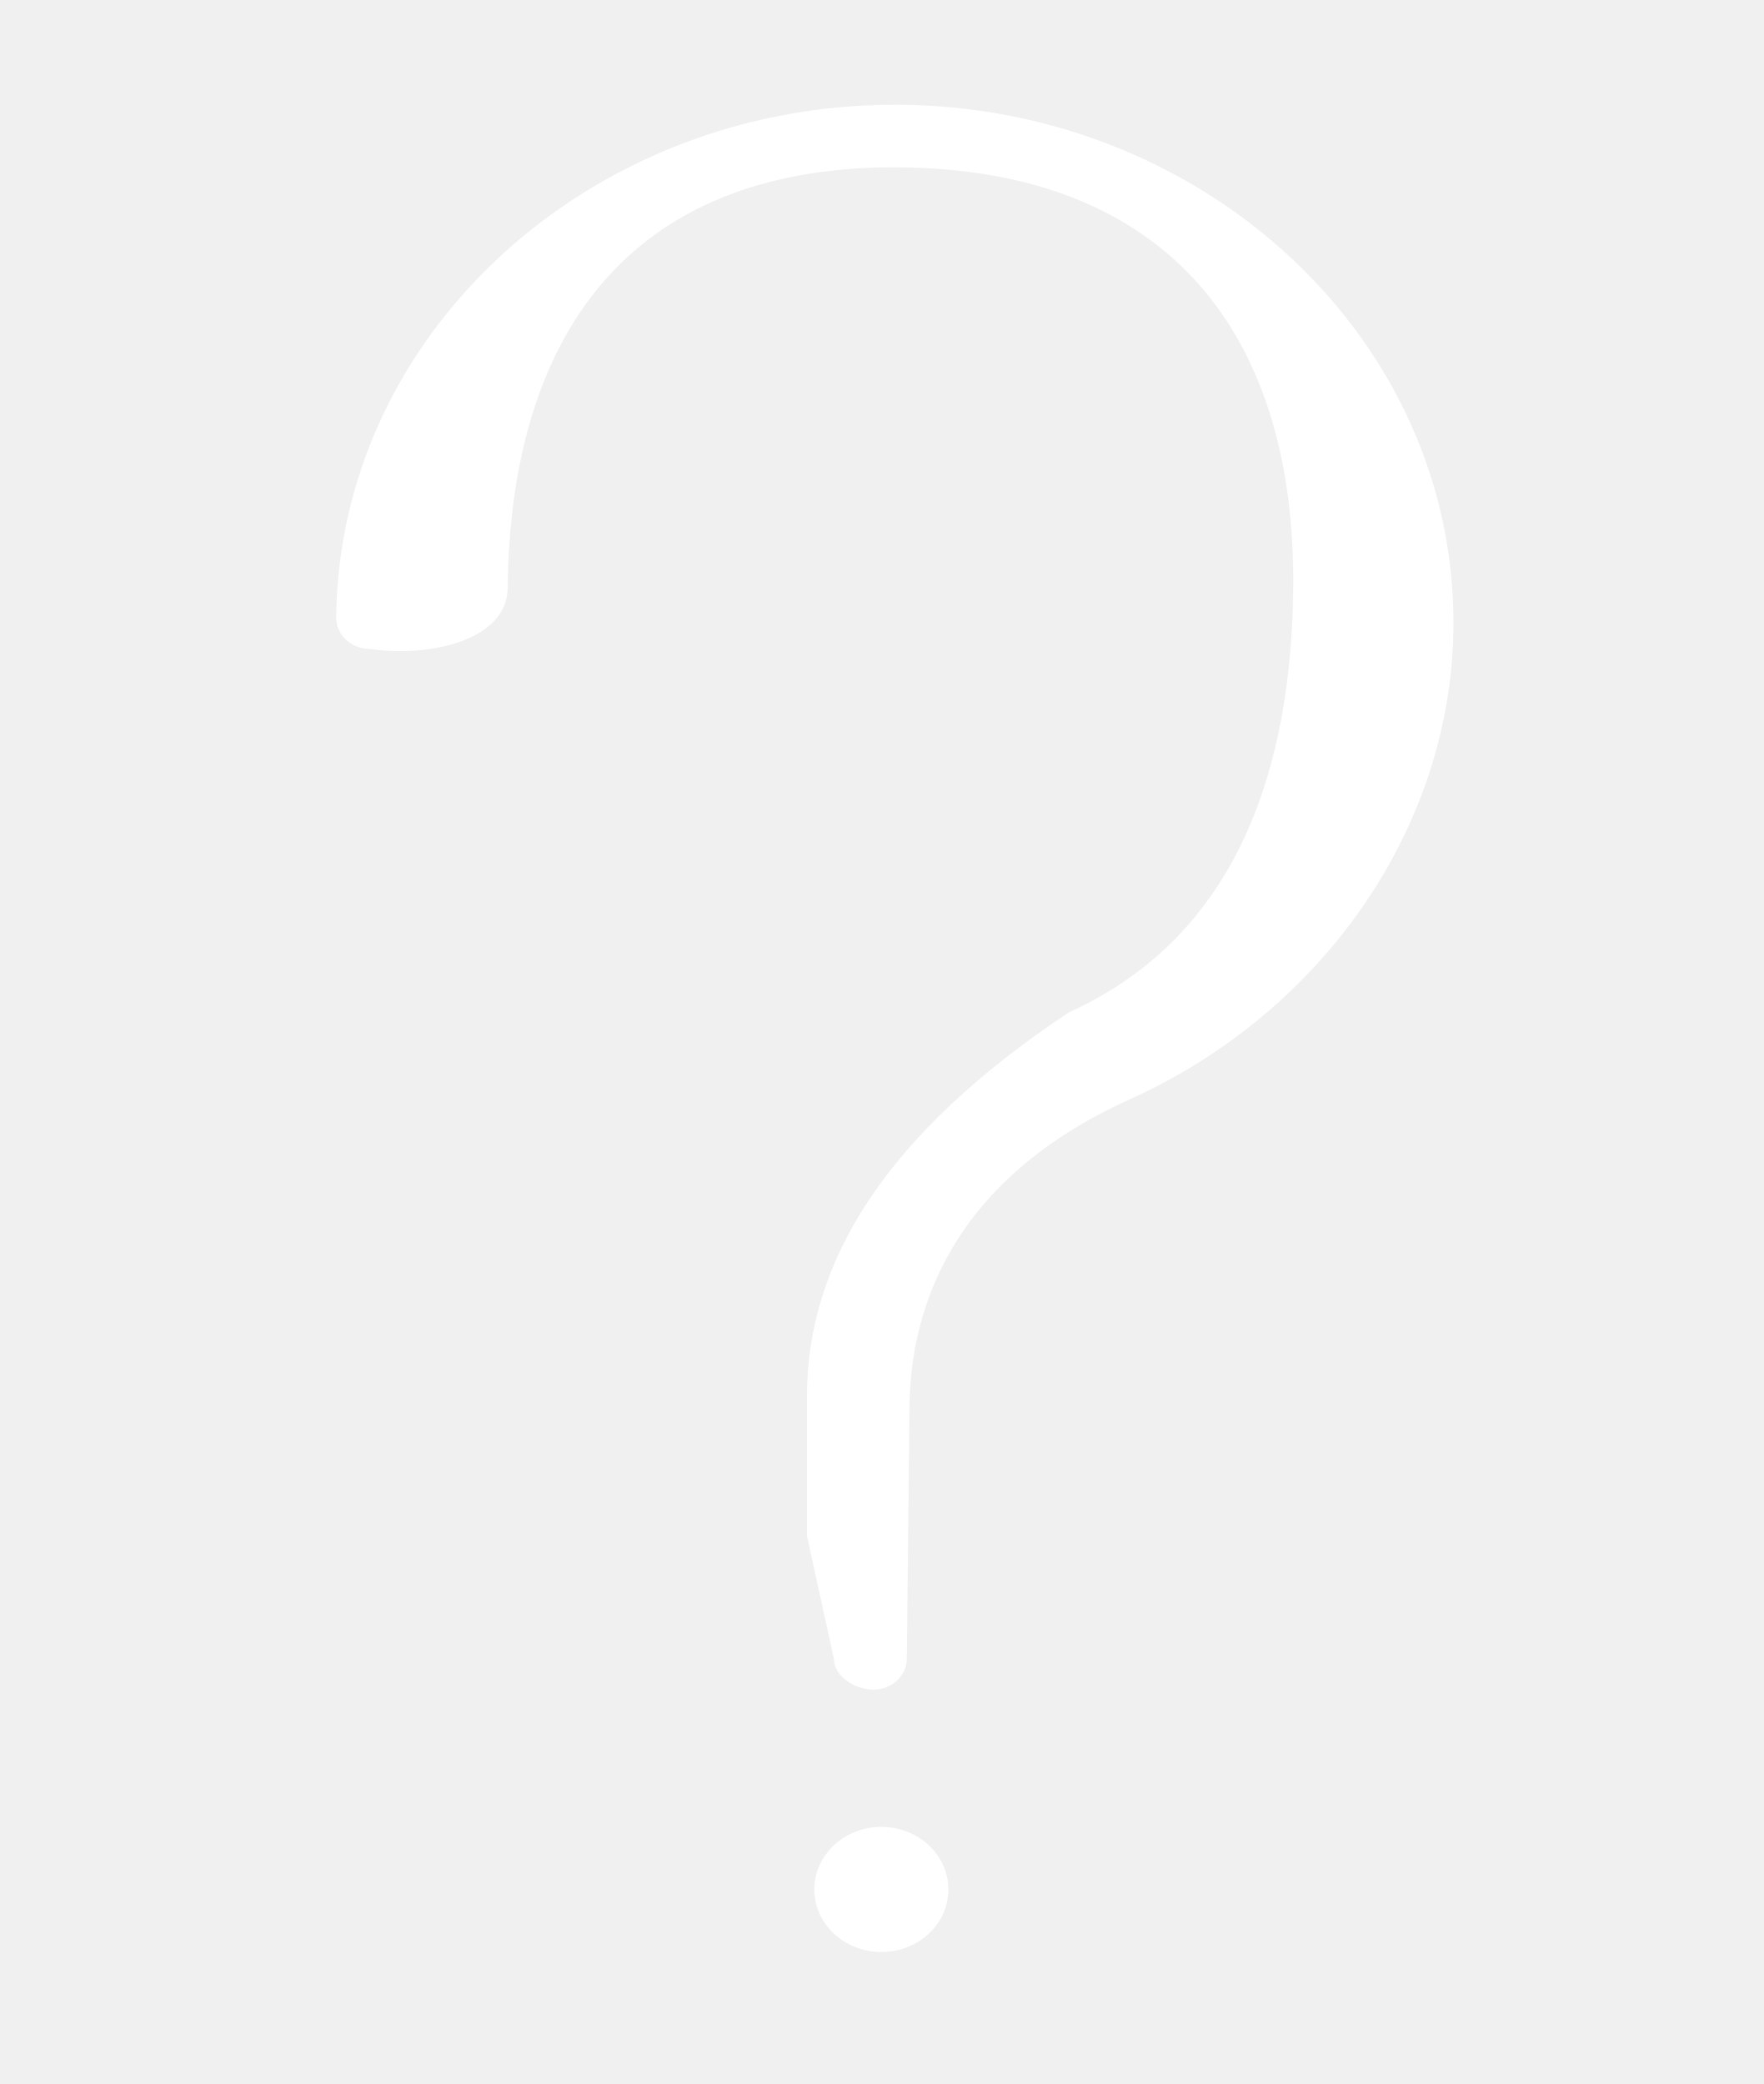
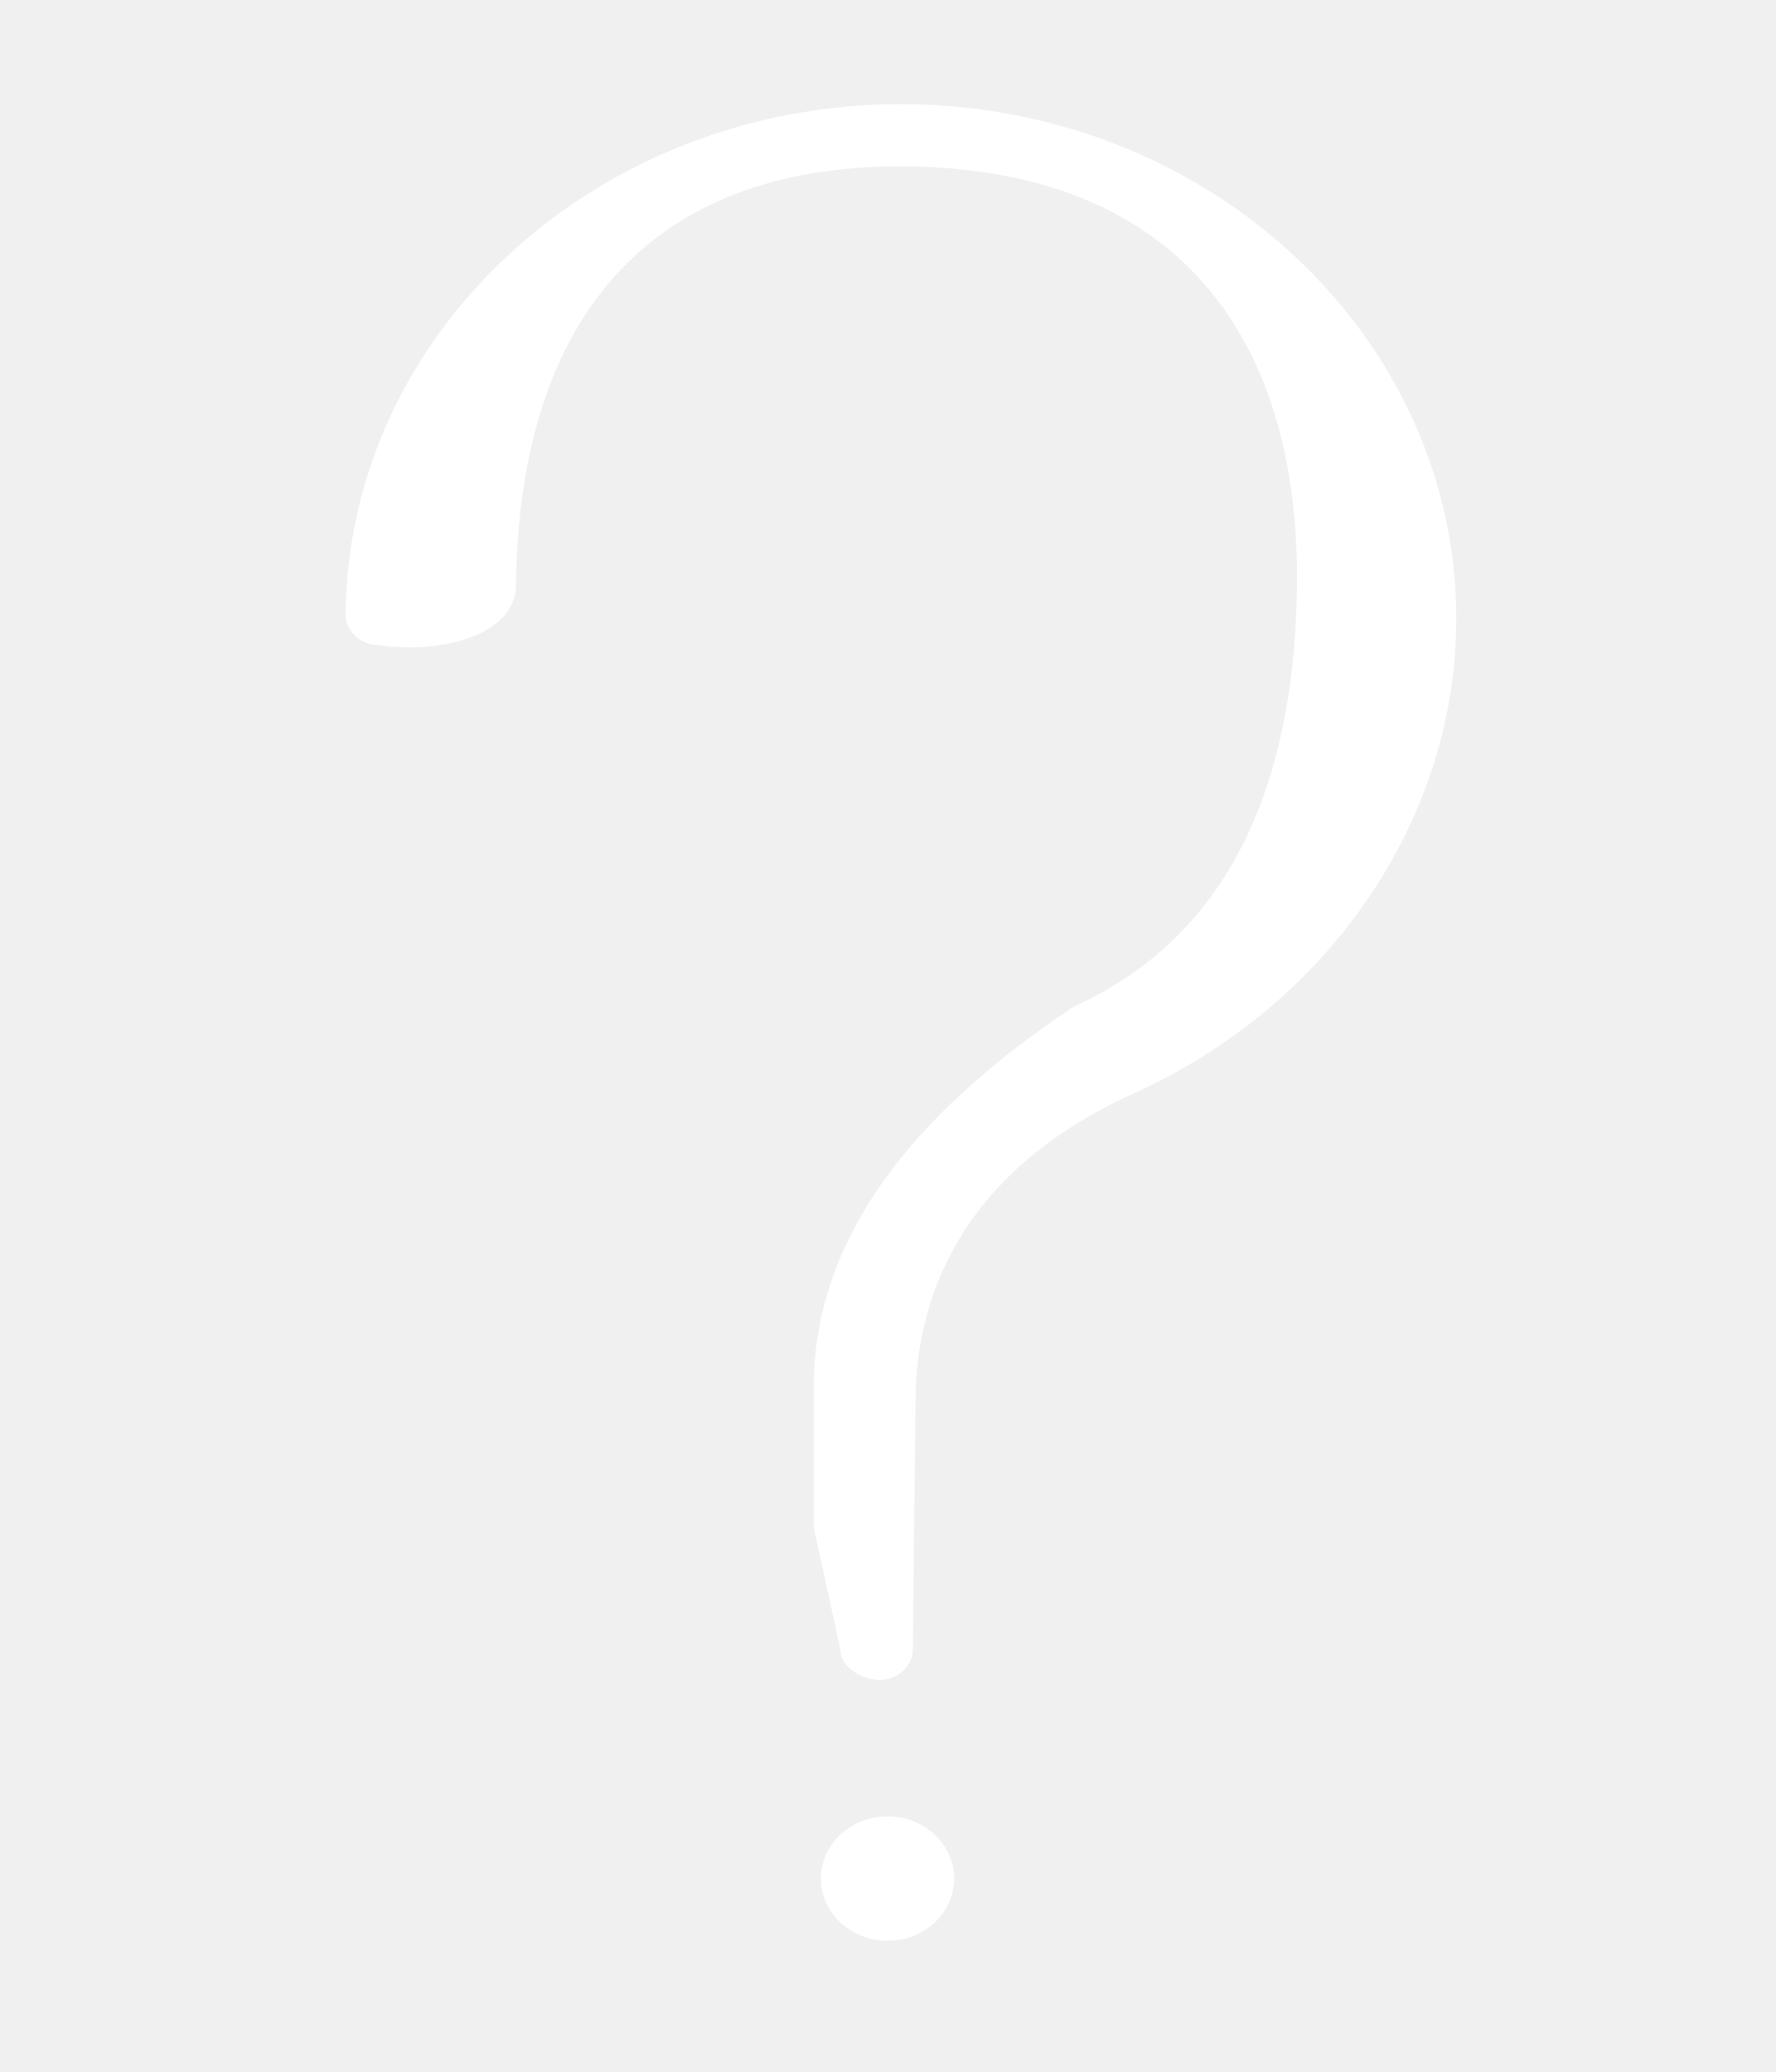
- <svg xmlns="http://www.w3.org/2000/svg" width="22" height="26" viewBox="0 0 22 26" fill="none">
+ <svg xmlns="http://www.w3.org/2000/svg" width="24" height="28" viewBox="0 0 22 26" fill="none">
  <path d="M11.003 22.792C11 22.792 10.998 22.792 10.995 22.792C10.538 22.792 10.164 23.137 10.159 23.565C10.154 23.996 10.526 24.349 10.987 24.353C10.99 24.353 10.993 24.353 10.995 24.353C11.216 24.353 11.423 24.274 11.581 24.13C11.74 23.984 11.829 23.789 11.831 23.581C11.836 23.15 11.464 22.797 11.003 22.792Z" fill="white" />
  <path d="M11.23 1.307C11.207 1.307 11.184 1.307 11.161 1.307C7.35 1.307 4.231 4.163 4.194 7.702C4.192 7.918 4.377 8.094 4.608 8.096H4.612C5.4 8.21 6.327 7.969 6.333 7.339C6.366 4.227 7.807 2.087 11.161 2.087C11.181 2.087 11.202 2.087 11.222 2.088C14.604 2.118 16.166 4.208 16.133 7.339C16.111 9.524 15.476 11.662 13.333 12.631C11.046 14.151 10.067 15.746 10.067 17.422V19.164L10.403 20.694C10.401 20.909 10.66 21.078 10.891 21.08H10.895C11.124 21.08 11.311 20.908 11.313 20.694L11.346 17.551C11.358 16.363 11.845 14.732 14.095 13.715C16.522 12.618 18.107 10.308 18.132 7.829C18.169 4.267 15.073 1.342 11.23 1.307Z" fill="white" />
</svg>
